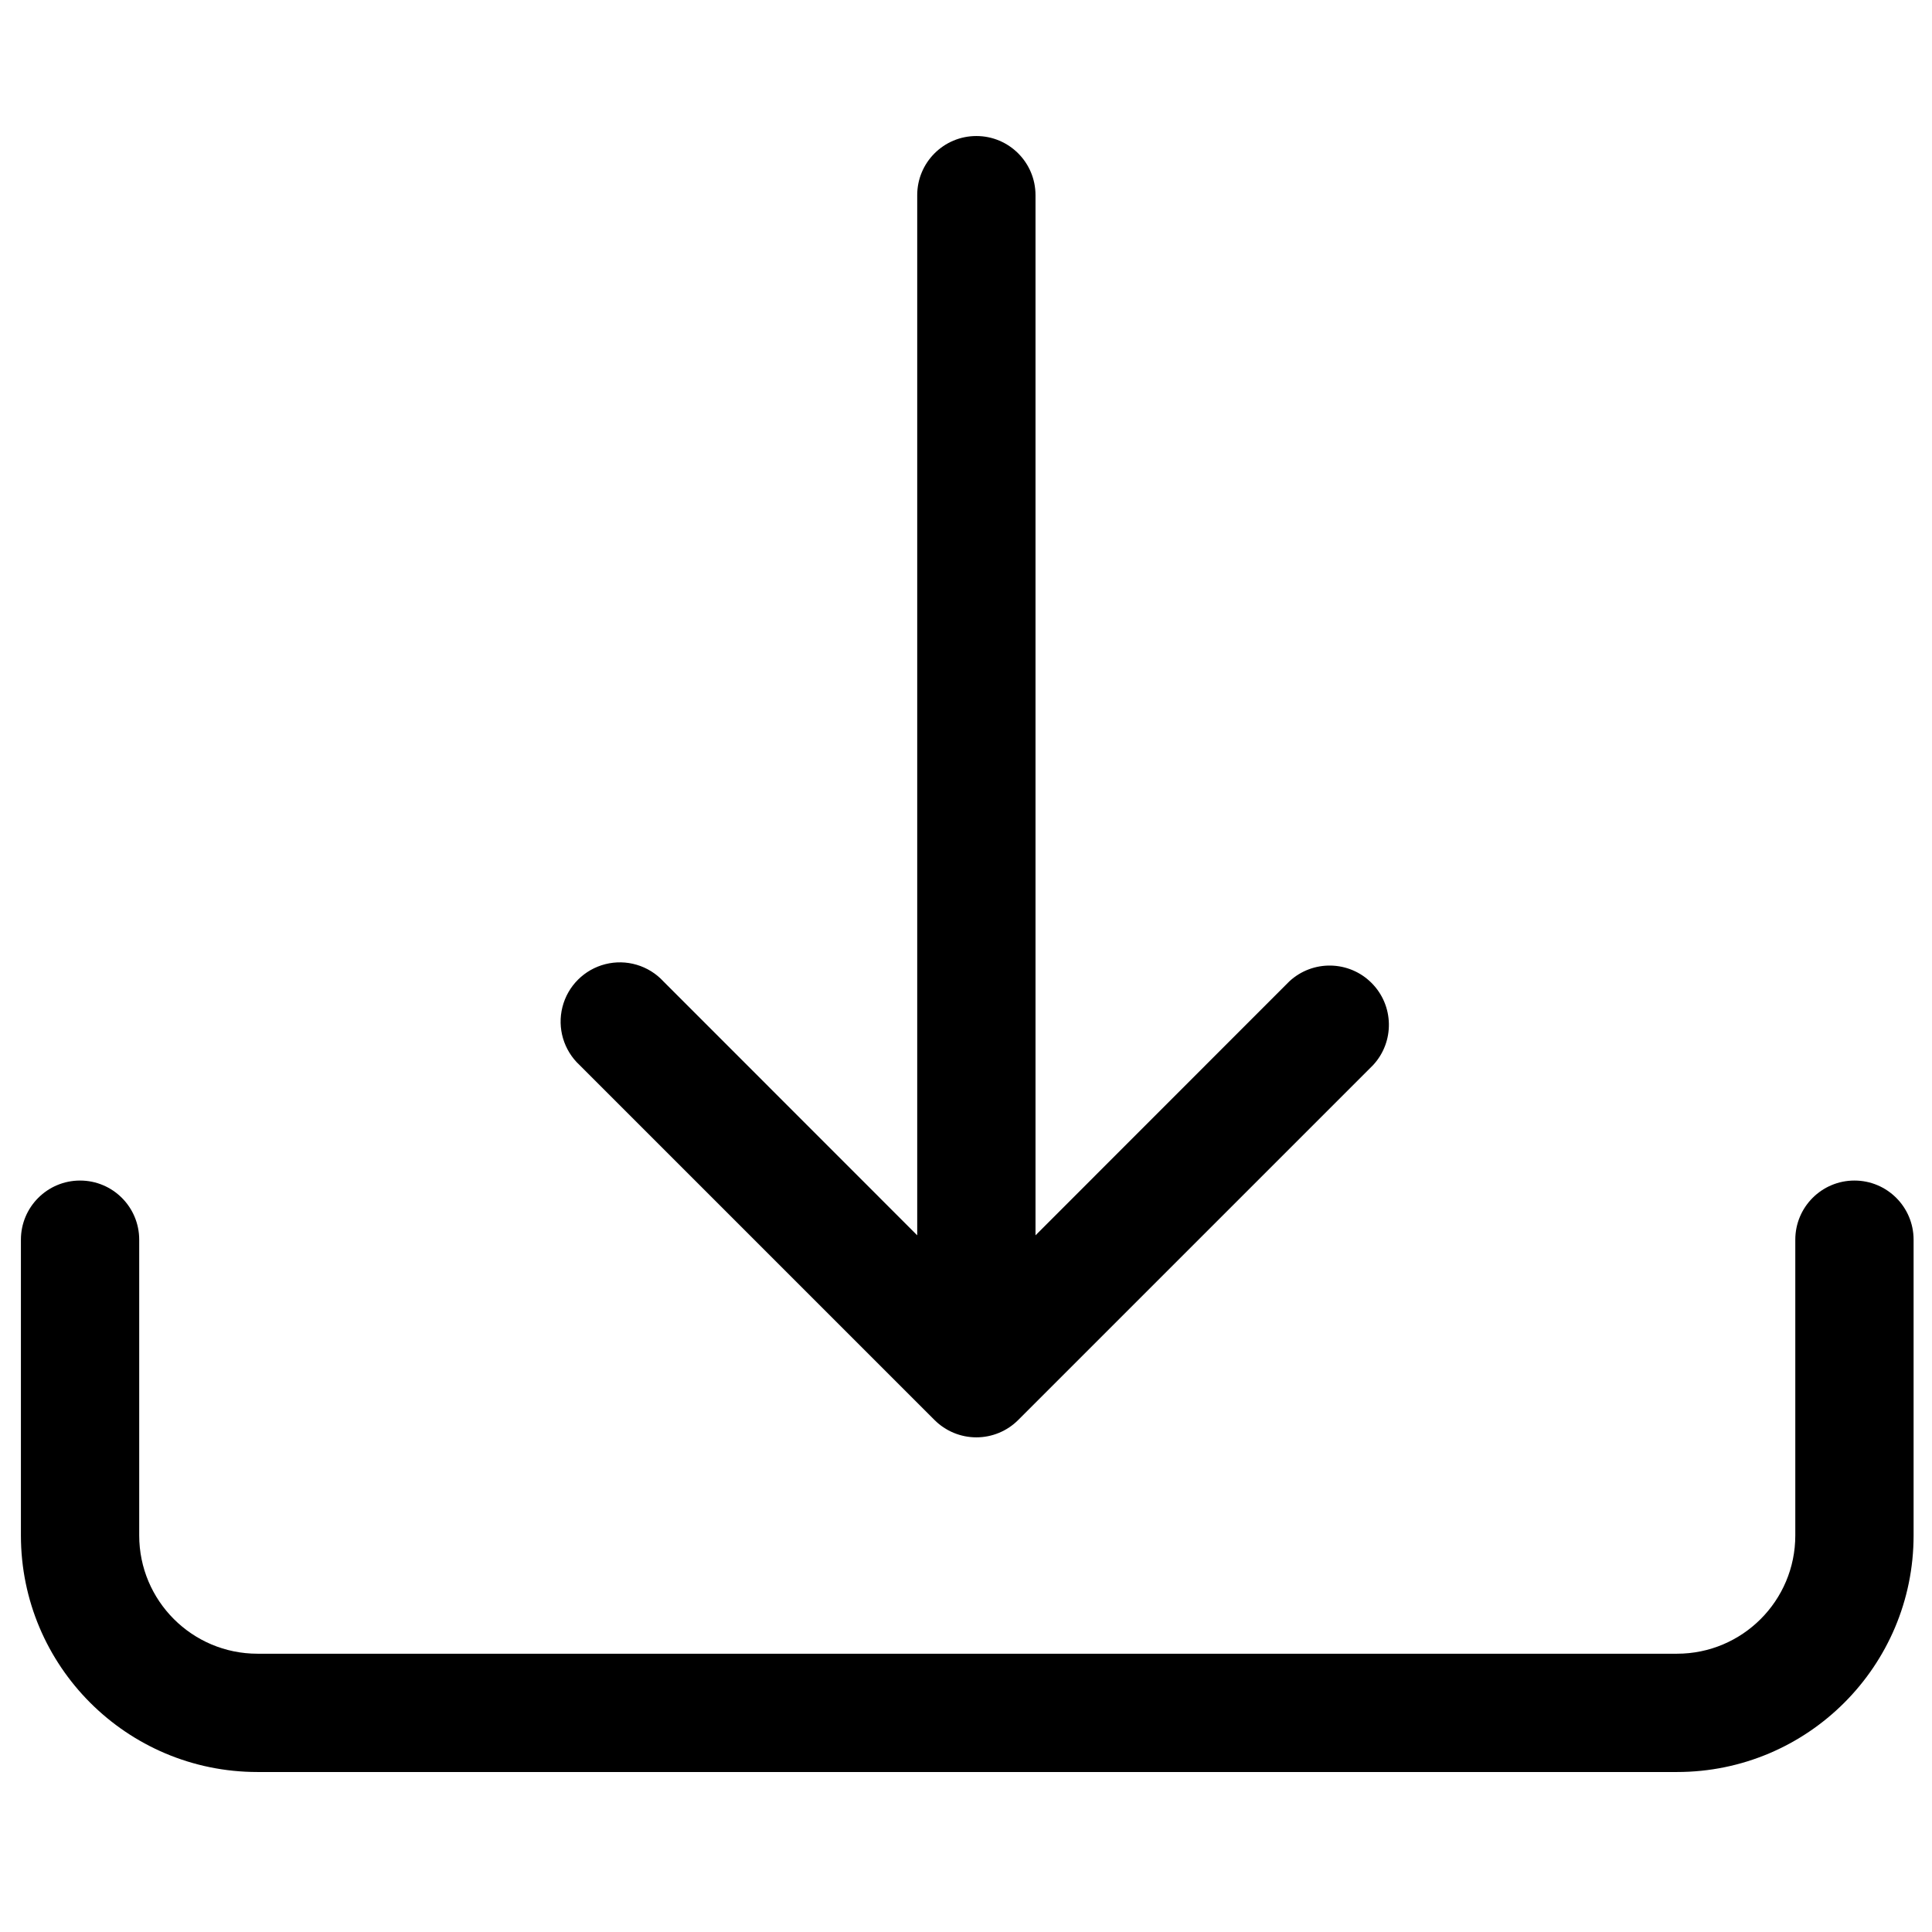
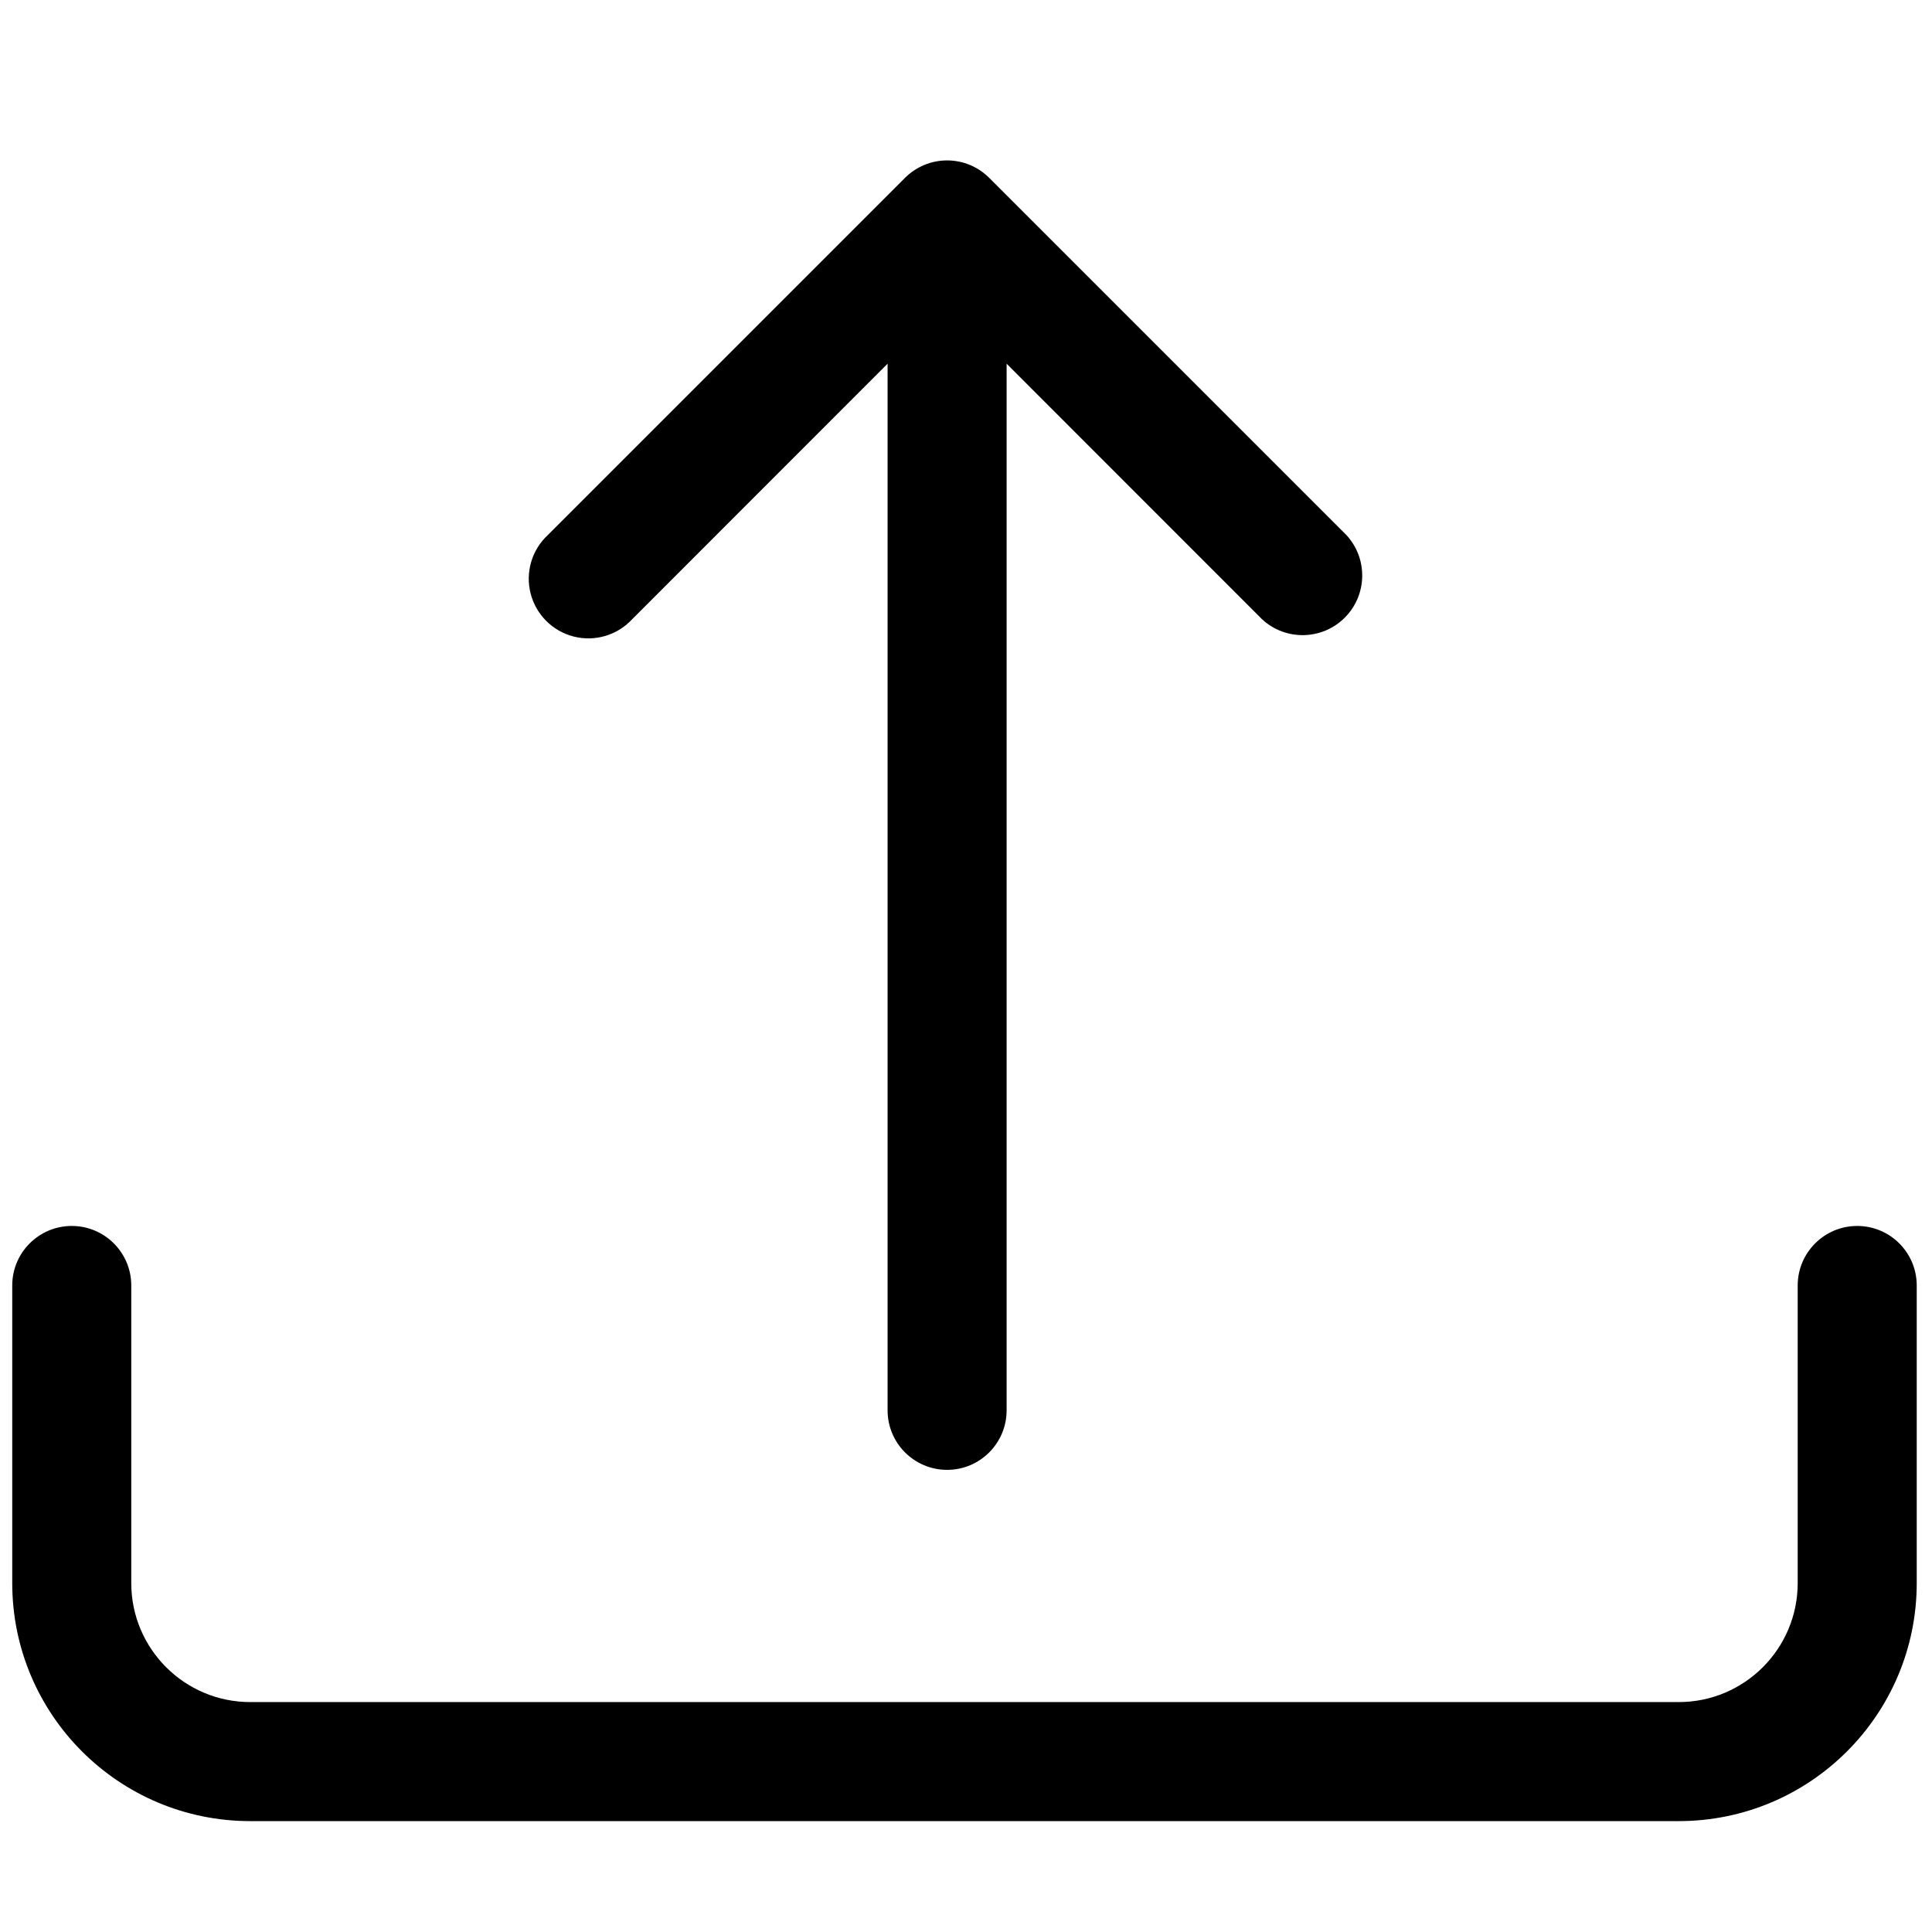
- <svg xmlns="http://www.w3.org/2000/svg" width="50" height="50" class="bi bi-download" viewBox="0 0 50 50" version="1.1" id="svg6">
+ <svg xmlns="http://www.w3.org/2000/svg" width="50" height="50" class="bi bi-upload" viewBox="0 0 50 50" version="1.1" id="svg6">
  <defs id="defs10" />
-   <g id="g167" transform="matrix(3.061396,0,0,3.061396,-1.118045,0.07935734)">
-     <path d="m 1.042,9.954 a 0.5,0.5 0 0 1 0.5,0.5 v 2.5 a 1,1 0 0 0 1,1 H 14.542 a 1,1 0 0 0 1,-1 v -2.5 a 0.5,0.5 0 0 1 1,0 v 2.5 a 2,2 0 0 1 -2,2 H 2.542 a 2,2 0 0 1 -2,-2 v -2.5 a 0.5,0.5 0 0 1 0.5,-0.5 z" id="path2" />
-     <path d="m 8.265,11.978 a 0.5,0.5 0 0 0 0.708,0 l 3,-3 a 0.501,0.501 0 0 0 -0.708,-0.708 l -2.146,2.147 V 1.624 a 0.5,0.5 0 0 0 -1,0 v 8.793 l -2.146,-2.147 a 0.501,0.501 0 1 0 -0.708,0.708 z" id="path4" />
+   <g id="g167" transform="matrix(3.080508,0,0,3.080508,-1.494644,0.7594232)">
+     <path d="m 1.088,10.053 a 0.5,0.5 0 0 1 0.5,0.5 v 2.5 a 1,1 0 0 0 1,1 H 14.588 a 1,1 0 0 0 1,-1 v -2.5 a 0.5,0.5 0 0 1 1,0 v 2.5 a 2,2 0 0 1 -2,2 H 2.588 a 2,2 0 0 1 -2,-2 v -2.5 a 0.5,0.5 0 0 1 0.5,-0.5 z" id="path2" />
+     <path d="m 8.088,1.248 a 0.5,0.5 0 0 1 0.708,0 l 3,3 a 0.501,0.501 0 0 1 -0.708,0.708 l -2.146,-2.147 v 8.793 a 0.5,0.5 0 0 1 -1,0 V 2.809 l -2.146,2.147 a 0.501,0.501 0 1 1 -0.708,-0.708 z" id="path4" />
  </g>
</svg>
